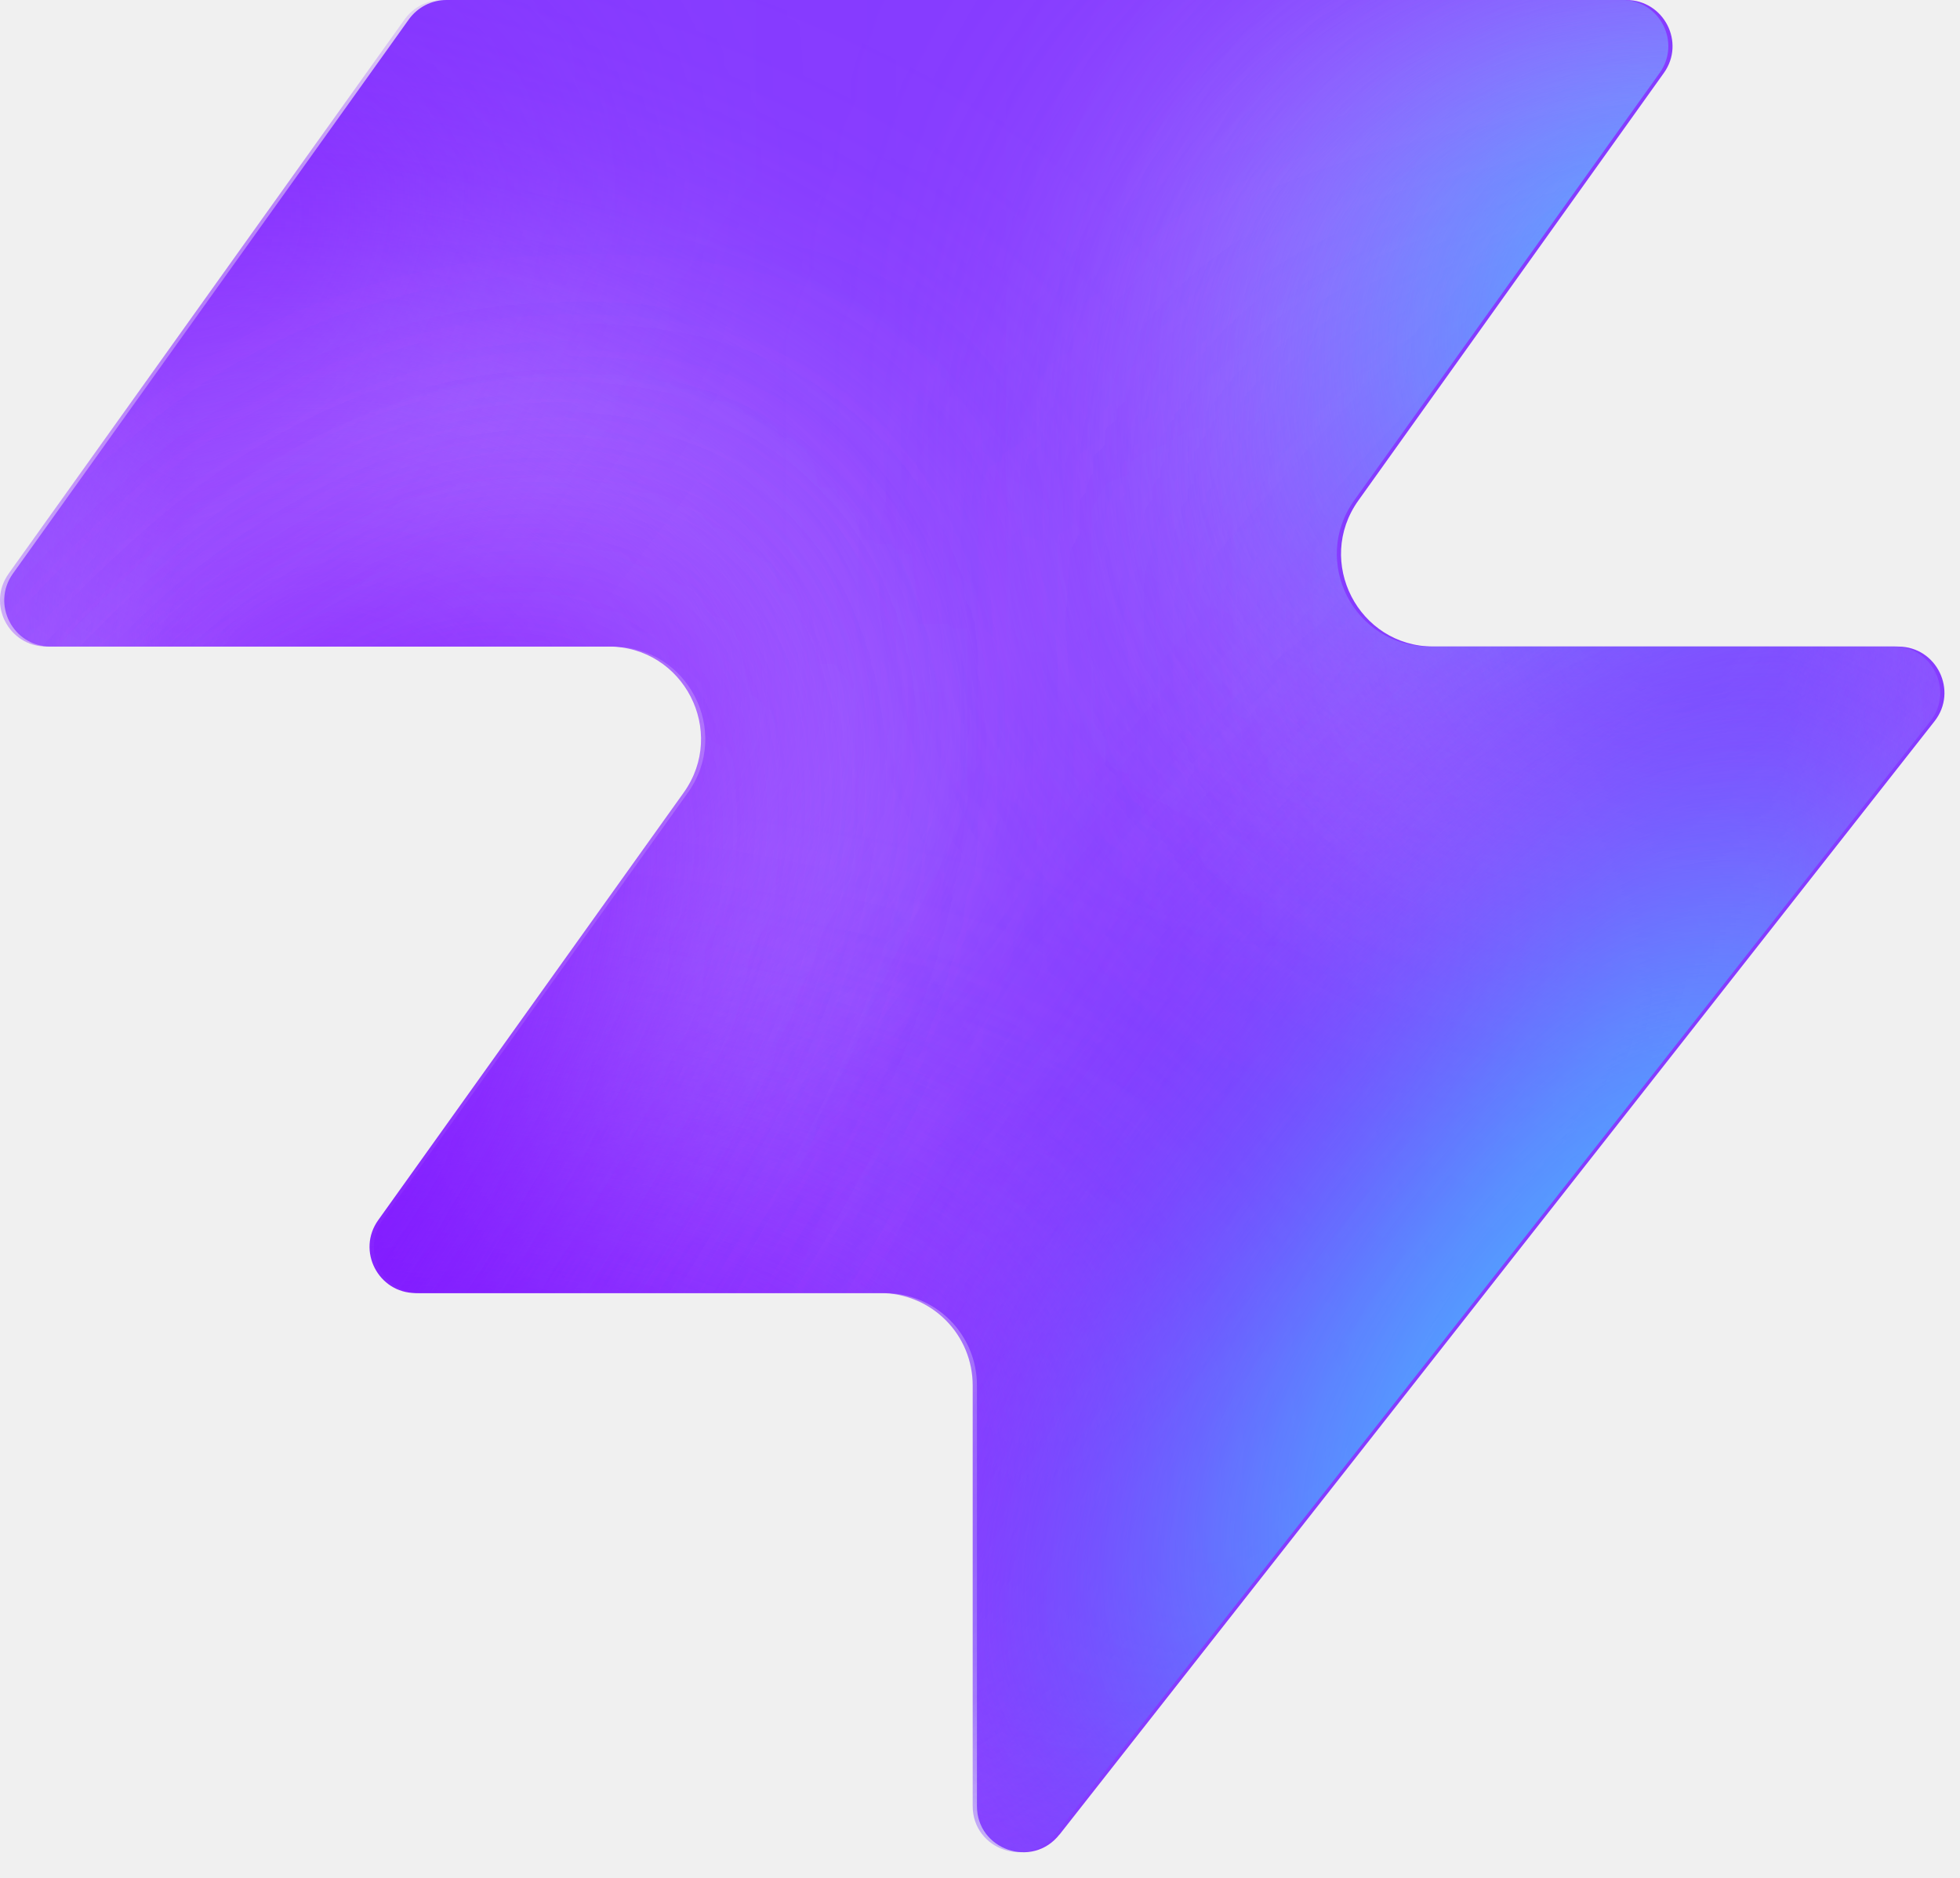
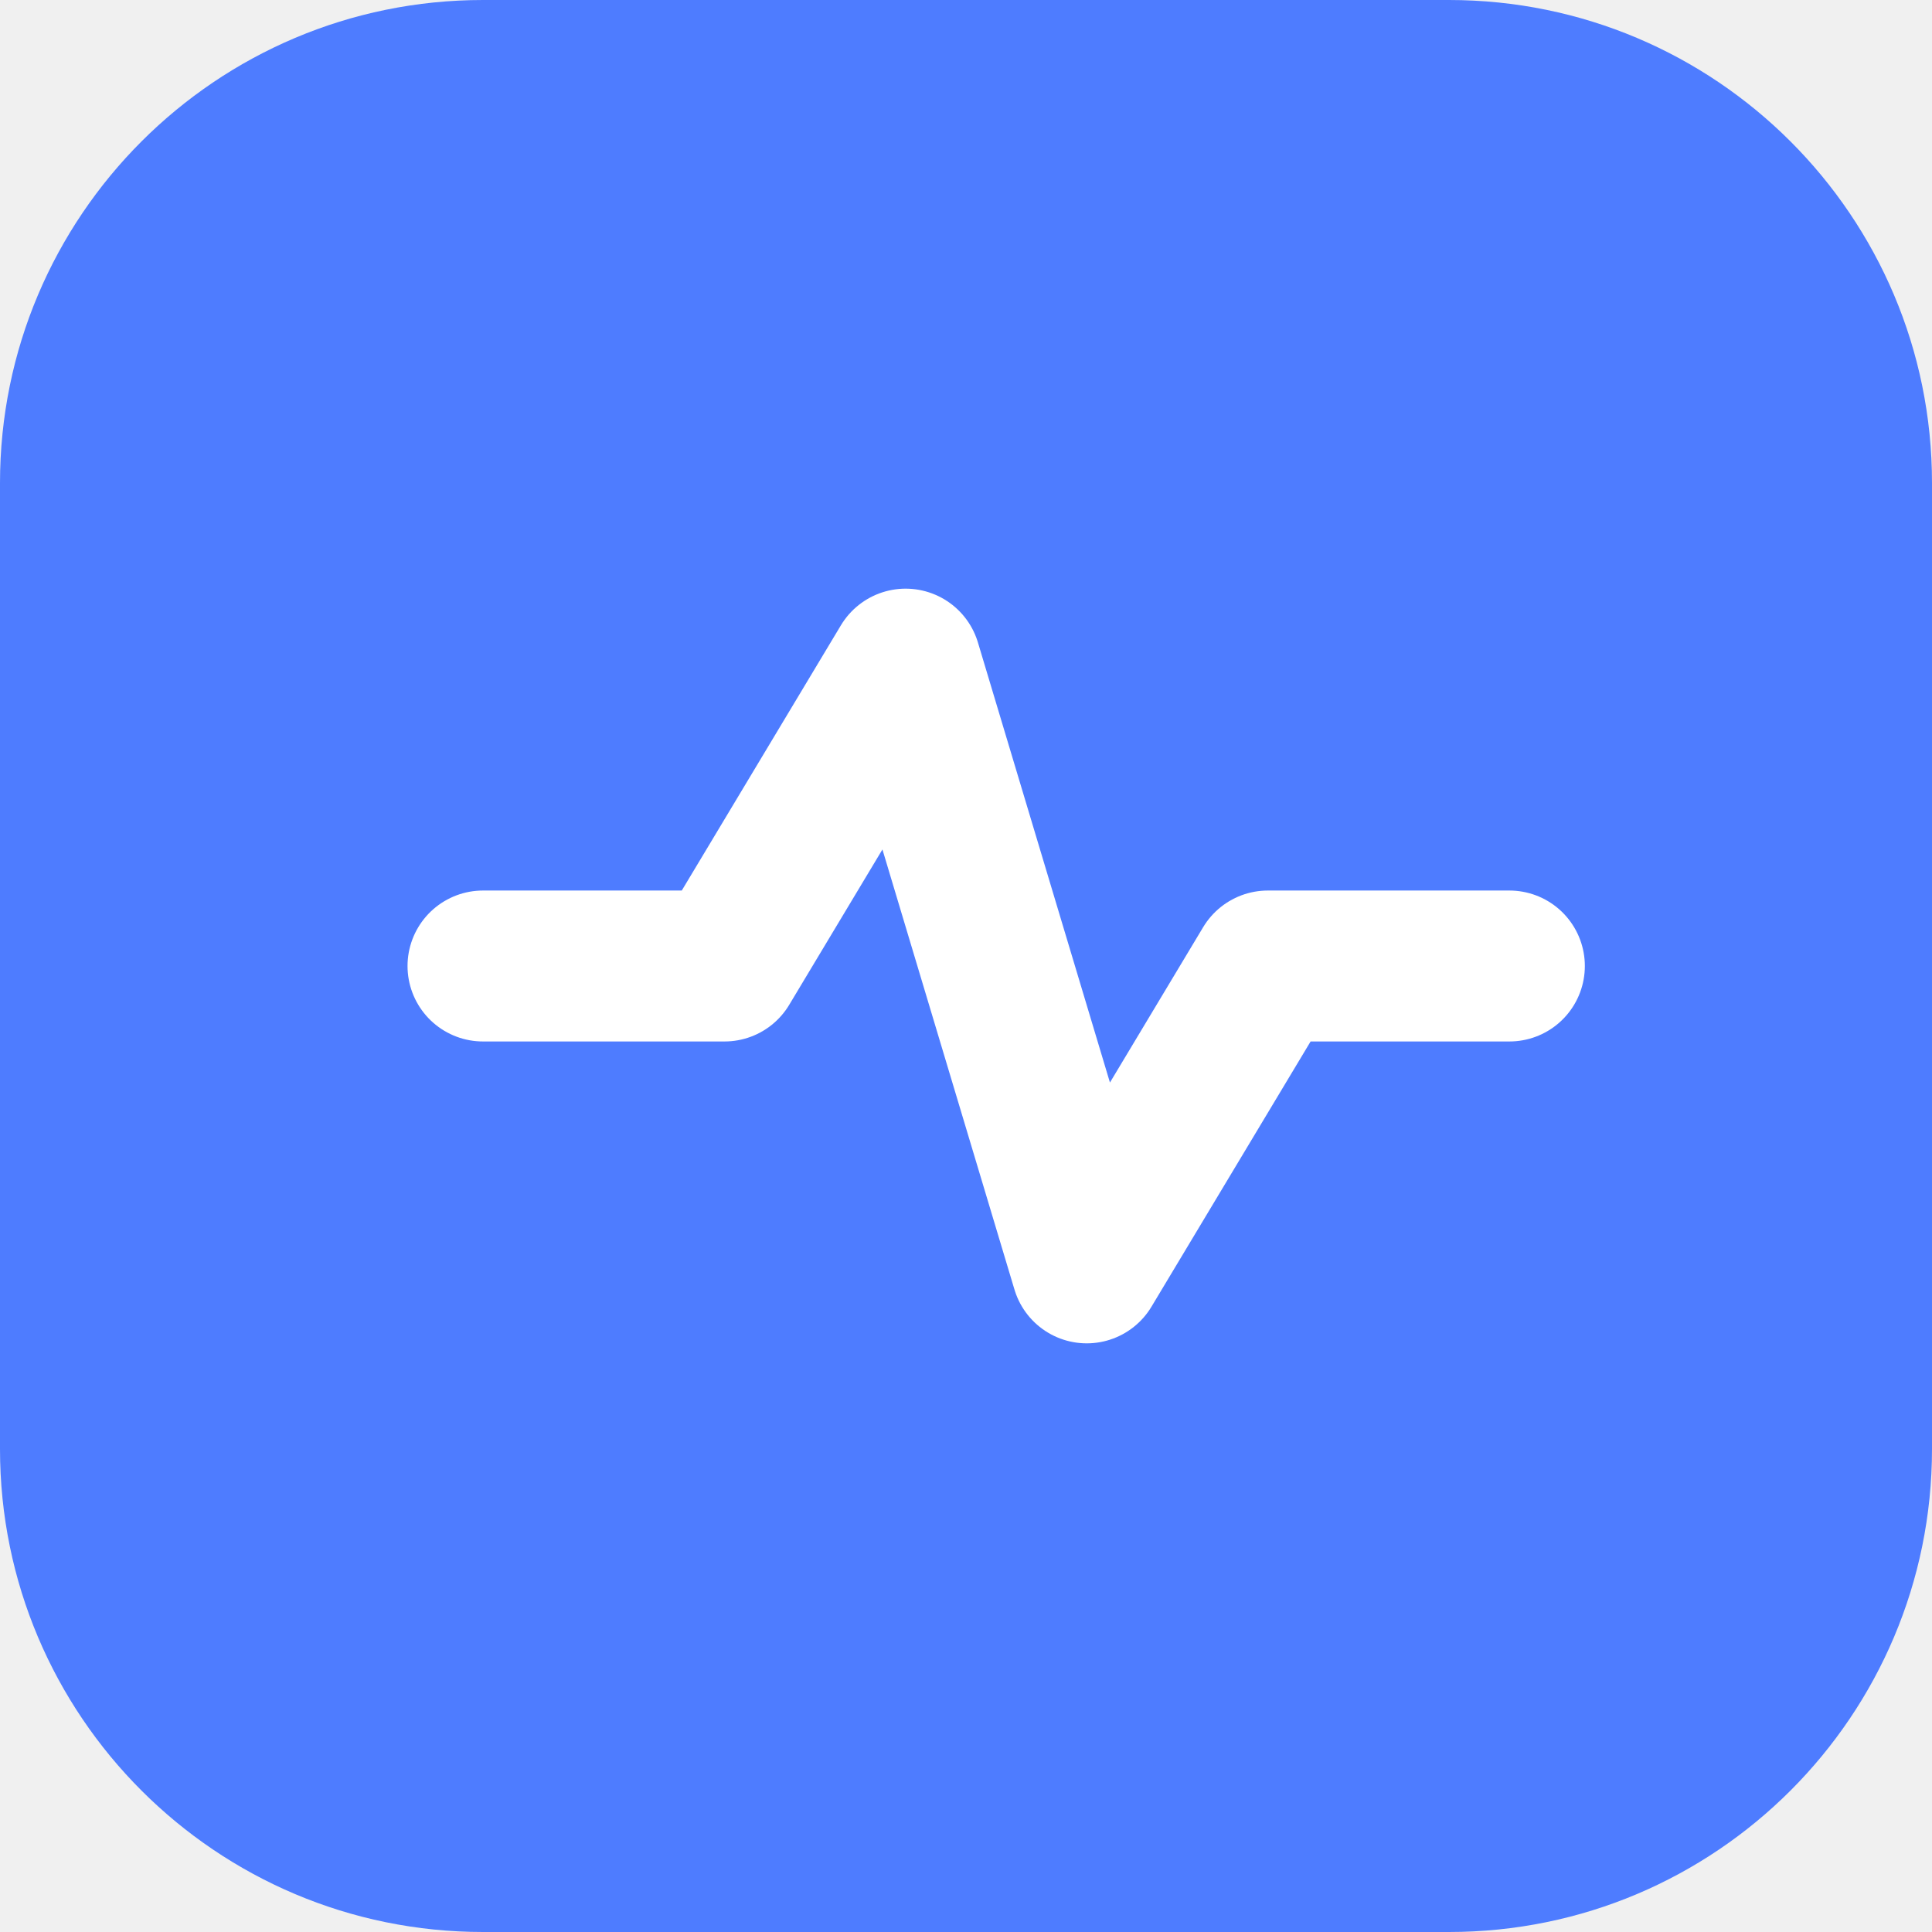
- <svg xmlns="http://www.w3.org/2000/svg" width="48" height="46" fill="none" viewBox="0 0 48 46">
-   <path fill="#863bff" d="M25.946 44.938c-.664.845-2.021.375-2.021-.698V33.937a2.26 2.26 0 0 0-2.262-2.262H10.287c-.92 0-1.456-1.04-.92-1.788l7.48-10.471c1.07-1.497 0-3.578-1.842-3.578H1.237c-.92 0-1.456-1.04-.92-1.788L10.013.474c.214-.297.556-.474.92-.474h28.894c.92 0 1.456 1.04.92 1.788l-7.48 10.471c-1.07 1.498 0 3.579 1.842 3.579h11.377c.943 0 1.473 1.088.89 1.83L25.947 44.94z" style="fill:#863bff;fill:color(display-p3 .525 .23 1);fill-opacity:1" />
-   <mask id="a" width="48" height="46" x="0" y="0" maskUnits="userSpaceOnUse" style="mask-type:alpha">
-     <path fill="#000" d="M25.842 44.938c-.664.844-2.021.375-2.021-.698V33.937a2.26 2.26 0 0 0-2.262-2.262H10.183c-.92 0-1.456-1.04-.92-1.788l7.48-10.471c1.07-1.498 0-3.579-1.842-3.579H1.133c-.92 0-1.456-1.04-.92-1.787L9.91.473c.214-.297.556-.474.92-.474h28.894c.92 0 1.456 1.04.92 1.788l-7.48 10.471c-1.07 1.498 0 3.578 1.842 3.578h11.377c.943 0 1.473 1.088.89 1.832L25.843 44.94z" style="fill:#000;fill-opacity:1" />
-   </mask>
-   <g mask="url(#a)">
-     <g filter="url(#b)">
-       <ellipse cx="5.508" cy="14.704" fill="#ede6ff" rx="5.508" ry="14.704" style="fill:#ede6ff;fill:color(display-p3 .927 .903 1);fill-opacity:1" transform="matrix(.00324 1 1 -.00324 -4.47 31.516)" />
-     </g>
-     <g filter="url(#c)">
-       <ellipse cx="10.399" cy="29.851" fill="#ede6ff" rx="10.399" ry="29.851" style="fill:#ede6ff;fill:color(display-p3 .927 .903 1);fill-opacity:1" transform="matrix(.00324 1 1 -.00324 -39.328 7.883)" />
-     </g>
-     <g filter="url(#d)">
-       <ellipse cx="5.508" cy="30.487" fill="#7e14ff" rx="5.508" ry="30.487" style="fill:#7e14ff;fill:color(display-p3 .492 .077 1);fill-opacity:1" transform="rotate(89.814 -25.913 -14.639)scale(1 -1)" />
-     </g>
-     <g filter="url(#e)">
-       <ellipse cx="5.508" cy="30.599" fill="#7e14ff" rx="5.508" ry="30.599" style="fill:#7e14ff;fill:color(display-p3 .492 .077 1);fill-opacity:1" transform="rotate(89.814 -32.644 -3.334)scale(1 -1)" />
-     </g>
-     <g filter="url(#f)">
-       <ellipse cx="5.508" cy="30.599" fill="#7e14ff" rx="5.508" ry="30.599" style="fill:#7e14ff;fill:color(display-p3 .492 .077 1);fill-opacity:1" transform="matrix(.00324 1 1 -.00324 -34.34 30.47)" />
-     </g>
-     <g filter="url(#g)">
-       <ellipse cx="14.072" cy="22.078" fill="#ede6ff" rx="14.072" ry="22.078" style="fill:#ede6ff;fill:color(display-p3 .927 .903 1);fill-opacity:1" transform="rotate(93.35 24.506 48.493)scale(-1 1)" />
-     </g>
-     <g filter="url(#h)">
-       <ellipse cx="3.47" cy="21.501" fill="#7e14ff" rx="3.47" ry="21.501" style="fill:#7e14ff;fill:color(display-p3 .492 .077 1);fill-opacity:1" transform="rotate(89.009 28.708 47.59)scale(-1 1)" />
-     </g>
-     <g filter="url(#i)">
-       <ellipse cx="3.47" cy="21.501" fill="#7e14ff" rx="3.47" ry="21.501" style="fill:#7e14ff;fill:color(display-p3 .492 .077 1);fill-opacity:1" transform="rotate(89.009 28.708 47.59)scale(-1 1)" />
-     </g>
-     <g filter="url(#j)">
-       <ellipse cx=".387" cy="8.972" fill="#7e14ff" rx="4.407" ry="29.108" style="fill:#7e14ff;fill:color(display-p3 .492 .077 1);fill-opacity:1" transform="rotate(39.51 .387 8.972)" />
-     </g>
-     <g filter="url(#k)">
-       <ellipse cx="47.523" cy="-6.092" fill="#7e14ff" rx="4.407" ry="29.108" style="fill:#7e14ff;fill:color(display-p3 .492 .077 1);fill-opacity:1" transform="rotate(37.892 47.523 -6.092)" />
-     </g>
-     <g filter="url(#l)">
-       <ellipse cx="41.412" cy="6.333" fill="#47bfff" rx="5.971" ry="9.665" style="fill:#47bfff;fill:color(display-p3 .28 .748 1);fill-opacity:1" transform="rotate(37.892 41.412 6.333)" />
-     </g>
-     <g filter="url(#m)">
-       <ellipse cx="-1.879" cy="38.332" fill="#7e14ff" rx="4.407" ry="29.108" style="fill:#7e14ff;fill:color(display-p3 .492 .077 1);fill-opacity:1" transform="rotate(37.892 -1.88 38.332)" />
-     </g>
-     <g filter="url(#n)">
-       <ellipse cx="-1.879" cy="38.332" fill="#7e14ff" rx="4.407" ry="29.108" style="fill:#7e14ff;fill:color(display-p3 .492 .077 1);fill-opacity:1" transform="rotate(37.892 -1.88 38.332)" />
-     </g>
-     <g filter="url(#o)">
-       <ellipse cx="35.651" cy="29.907" fill="#7e14ff" rx="4.407" ry="29.108" style="fill:#7e14ff;fill:color(display-p3 .492 .077 1);fill-opacity:1" transform="rotate(37.892 35.651 29.907)" />
-     </g>
-     <g filter="url(#p)">
-       <ellipse cx="38.418" cy="32.4" fill="#47bfff" rx="5.971" ry="15.297" style="fill:#47bfff;fill:color(display-p3 .28 .748 1);fill-opacity:1" transform="rotate(37.892 38.418 32.4)" />
-     </g>
-   </g>
-   <defs>
-     <filter id="b" width="60.045" height="41.654" x="-19.77" y="16.149" color-interpolation-filters="sRGB" filterUnits="userSpaceOnUse">
-       <feFlood flood-opacity="0" result="BackgroundImageFix" />
-       <feBlend in="SourceGraphic" in2="BackgroundImageFix" result="shape" />
-       <feGaussianBlur result="effect1_foregroundBlur_2002_17158" stdDeviation="7.659" />
-     </filter>
-     <filter id="c" width="90.34" height="51.437" x="-54.613" y="-7.533" color-interpolation-filters="sRGB" filterUnits="userSpaceOnUse">
-       <feFlood flood-opacity="0" result="BackgroundImageFix" />
-       <feBlend in="SourceGraphic" in2="BackgroundImageFix" result="shape" />
-       <feGaussianBlur result="effect1_foregroundBlur_2002_17158" stdDeviation="7.659" />
-     </filter>
-     <filter id="d" width="79.355" height="29.4" x="-49.64" y="2.03" color-interpolation-filters="sRGB" filterUnits="userSpaceOnUse">
-       <feFlood flood-opacity="0" result="BackgroundImageFix" />
-       <feBlend in="SourceGraphic" in2="BackgroundImageFix" result="shape" />
-       <feGaussianBlur result="effect1_foregroundBlur_2002_17158" stdDeviation="4.596" />
-     </filter>
-     <filter id="e" width="79.579" height="29.4" x="-45.045" y="20.029" color-interpolation-filters="sRGB" filterUnits="userSpaceOnUse">
-       <feFlood flood-opacity="0" result="BackgroundImageFix" />
-       <feBlend in="SourceGraphic" in2="BackgroundImageFix" result="shape" />
-       <feGaussianBlur result="effect1_foregroundBlur_2002_17158" stdDeviation="4.596" />
-     </filter>
-     <filter id="f" width="79.579" height="29.4" x="-43.513" y="21.178" color-interpolation-filters="sRGB" filterUnits="userSpaceOnUse">
-       <feFlood flood-opacity="0" result="BackgroundImageFix" />
-       <feBlend in="SourceGraphic" in2="BackgroundImageFix" result="shape" />
-       <feGaussianBlur result="effect1_foregroundBlur_2002_17158" stdDeviation="4.596" />
-     </filter>
-     <filter id="g" width="74.749" height="58.852" x="15.756" y="-17.901" color-interpolation-filters="sRGB" filterUnits="userSpaceOnUse">
-       <feFlood flood-opacity="0" result="BackgroundImageFix" />
-       <feBlend in="SourceGraphic" in2="BackgroundImageFix" result="shape" />
-       <feGaussianBlur result="effect1_foregroundBlur_2002_17158" stdDeviation="7.659" />
-     </filter>
-     <filter id="h" width="61.377" height="25.362" x="23.548" y="2.284" color-interpolation-filters="sRGB" filterUnits="userSpaceOnUse">
-       <feFlood flood-opacity="0" result="BackgroundImageFix" />
-       <feBlend in="SourceGraphic" in2="BackgroundImageFix" result="shape" />
-       <feGaussianBlur result="effect1_foregroundBlur_2002_17158" stdDeviation="4.596" />
-     </filter>
-     <filter id="i" width="61.377" height="25.362" x="23.548" y="2.284" color-interpolation-filters="sRGB" filterUnits="userSpaceOnUse">
-       <feFlood flood-opacity="0" result="BackgroundImageFix" />
-       <feBlend in="SourceGraphic" in2="BackgroundImageFix" result="shape" />
-       <feGaussianBlur result="effect1_foregroundBlur_2002_17158" stdDeviation="4.596" />
-     </filter>
-     <filter id="j" width="56.045" height="63.649" x="-27.636" y="-22.853" color-interpolation-filters="sRGB" filterUnits="userSpaceOnUse">
-       <feFlood flood-opacity="0" result="BackgroundImageFix" />
-       <feBlend in="SourceGraphic" in2="BackgroundImageFix" result="shape" />
-       <feGaussianBlur result="effect1_foregroundBlur_2002_17158" stdDeviation="4.596" />
-     </filter>
-     <filter id="k" width="54.814" height="64.646" x="20.116" y="-38.415" color-interpolation-filters="sRGB" filterUnits="userSpaceOnUse">
-       <feFlood flood-opacity="0" result="BackgroundImageFix" />
-       <feBlend in="SourceGraphic" in2="BackgroundImageFix" result="shape" />
-       <feGaussianBlur result="effect1_foregroundBlur_2002_17158" stdDeviation="4.596" />
-     </filter>
-     <filter id="l" width="33.541" height="35.313" x="24.641" y="-11.323" color-interpolation-filters="sRGB" filterUnits="userSpaceOnUse">
-       <feFlood flood-opacity="0" result="BackgroundImageFix" />
-       <feBlend in="SourceGraphic" in2="BackgroundImageFix" result="shape" />
-       <feGaussianBlur result="effect1_foregroundBlur_2002_17158" stdDeviation="4.596" />
-     </filter>
-     <filter id="m" width="54.814" height="64.646" x="-29.286" y="6.009" color-interpolation-filters="sRGB" filterUnits="userSpaceOnUse">
-       <feFlood flood-opacity="0" result="BackgroundImageFix" />
-       <feBlend in="SourceGraphic" in2="BackgroundImageFix" result="shape" />
-       <feGaussianBlur result="effect1_foregroundBlur_2002_17158" stdDeviation="4.596" />
-     </filter>
-     <filter id="n" width="54.814" height="64.646" x="-29.286" y="6.009" color-interpolation-filters="sRGB" filterUnits="userSpaceOnUse">
-       <feFlood flood-opacity="0" result="BackgroundImageFix" />
-       <feBlend in="SourceGraphic" in2="BackgroundImageFix" result="shape" />
-       <feGaussianBlur result="effect1_foregroundBlur_2002_17158" stdDeviation="4.596" />
-     </filter>
-     <filter id="o" width="54.814" height="64.646" x="8.244" y="-2.416" color-interpolation-filters="sRGB" filterUnits="userSpaceOnUse">
-       <feFlood flood-opacity="0" result="BackgroundImageFix" />
-       <feBlend in="SourceGraphic" in2="BackgroundImageFix" result="shape" />
-       <feGaussianBlur result="effect1_foregroundBlur_2002_17158" stdDeviation="4.596" />
-     </filter>
-     <filter id="p" width="39.409" height="43.623" x="18.713" y="10.588" color-interpolation-filters="sRGB" filterUnits="userSpaceOnUse">
-       <feFlood flood-opacity="0" result="BackgroundImageFix" />
-       <feBlend in="SourceGraphic" in2="BackgroundImageFix" result="shape" />
-       <feGaussianBlur result="effect1_foregroundBlur_2002_17158" stdDeviation="4.596" />
-     </filter>
-   </defs>
+ <svg xmlns="http://www.w3.org/2000/svg" viewBox="0 0 32 32" fill="none">
+   <rect width="32" height="32" rx="8" fill="#4e7cff" />
+   <path d="M8 16h4l3-5 3 10 3-5h4" stroke="white" stroke-width="2.5" stroke-linecap="round" stroke-linejoin="round" />
</svg>
